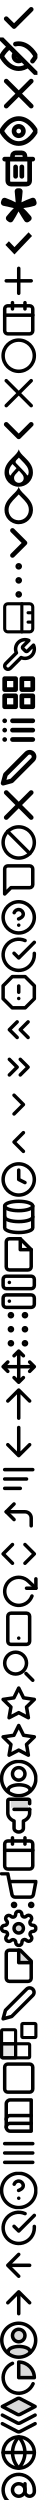
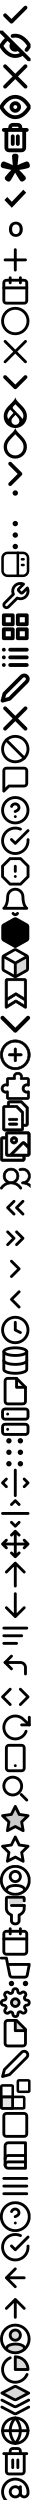
<svg xmlns="http://www.w3.org/2000/svg" xmlns:xlink="http://www.w3.org/1999/xlink">
  <symbol id="checkmark" viewBox="0 0 24 24">
    <path d="M20 6 9 17l-5-5" fill="none" stroke="currentColor" stroke-width="3" stroke-linecap="round" stroke-linejoin="round" />
  </symbol>
  <use xlink:href="#checkmark" width="24" height="24" />
  <view id="checkmark-view" viewBox="0 0 24 24" />
  <symbol id="hide" viewBox="0 0 24 24">
    <path d="M17.94 17.94A10.07 10.07 0 0 1 12 20c-7 0-11-8-11-8a18.45 18.45 0 0 1 5.06-5.94M9.9 4.24A9.12 9.12 0 0 1 12 4c7 0 11 8 11 8a18.5 18.5 0 0 1-2.16 3.19m-6.72-1.07a3 3 0 1 1-4.24-4.24M1 1l22 22" fill="none" stroke="currentColor" stroke-width="3" stroke-linecap="round" stroke-linejoin="round" />
  </symbol>
  <use xlink:href="#hide" y="24" width="24" height="24" />
  <view id="hide-view" viewBox="0 24 24 24" />
  <symbol id="remove" viewBox="0 0 24 24">
    <path d="M20 4 4 20M4 4l16 16" fill="none" stroke="currentColor" stroke-width="3" stroke-linecap="round" stroke-linejoin="round" />
  </symbol>
  <use xlink:href="#remove" y="48" width="24" height="24" />
  <view id="remove-view" viewBox="0 48 24 24" />
  <symbol id="show" viewBox="0 0 24 24">
    <g fill="none" stroke="currentColor" stroke-width="3" stroke-linecap="round" stroke-linejoin="round">
      <path d="M1 12s4-8 11-8 11 8 11 8-4 8-11 8-11-8-11-8z" />
      <circle cx="12" cy="12" r="3" />
    </g>
  </symbol>
  <use xlink:href="#show" y="72" width="24" height="24" />
  <view id="show-view" viewBox="0 72 24 24" />
  <symbol id="trash" viewBox="0 0 24 24">
    <path d="M3 6h18m-2 0v14a2 2 0 0 1-2 2H7a2 2 0 0 1-2-2V6m3 0V4a2 2 0 0 1 2-2h4a2 2 0 0 1 2 2v2m-6 5v6m4-6v6" fill="none" stroke="currentColor" stroke-width="3" stroke-linecap="round" stroke-linejoin="round" />
  </symbol>
  <use xlink:href="#trash" y="96" width="24" height="24" />
  <view id="trash-view" viewBox="0 96 24 24" />
  <symbol id="asterisk" viewBox="0 0 24 24">
    <path fill="currentColor" d="M2.04 11.869a1.973 1.973 0 0 1-1.39-2.53l.388-1.2a1.976 1.976 0 0 1 2.564-1.254c2.867 1.067 5.02 2.008 6.454 2.826-.31-2.963-.521-5.3-.633-7.013C9.35 1.584 10.245.671 11.36.671h1.172c1.129 0 2.036.933 1.96 2.06-.135 1.991-.378 4.307-.734 6.944 1.993-1.004 4.214-1.947 6.668-2.83 1.044-.376 2.182.202 2.524 1.258l.437 1.35c.338 1.045-.23 2.173-1.287 2.477a43.855 43.855 0 0 1-7.143 1.447c1.215 1.057 2.841 2.795 4.88 5.213a1.978 1.978 0 0 1-.38 2.888l-1.005.713c-.89.63-2.124.432-2.736-.472-1.14-1.684-2.421-3.75-3.843-6.2-1.316 2.507-2.515 4.58-3.596 6.212-.6.906-1.828 1.09-2.71.454l-.98-.707a1.986 1.986 0 0 1-.376-2.877c2.115-2.555 3.676-4.296 4.683-5.224-2.375-.459-4.66-.963-6.854-1.508Z" />
  </symbol>
  <use xlink:href="#asterisk" y="120" width="24" height="24" />
  <view id="asterisk-view" viewBox="0 120 24 24" />
  <symbol id="checked" viewBox="0 0 24 24">
    <path fill="currentColor" d="m5.692 10.644 3.58 3.758 9.036-9.489 2.226 2.34L9.272 19.088l-5.806-6.103 2.226-2.34Z" />
  </symbol>
  <use xlink:href="#checked" y="144" width="24" height="24" />
  <view id="checked-view" viewBox="0 144 24 24" />
+   <symbol id="toggle-unchecked" viewBox="0 0 24 24">
+     <path d="M17.898 11.977c0 1.27-.24 2.349-.722 3.239-.477.89-1.129 1.57-1.954 2.04-.822.466-1.747.698-2.773.698-1.034 0-1.962-.234-2.784-.704-.822-.47-1.472-1.15-1.95-2.04C7.24 14.32 7 13.242 7 11.977c0-1.269.239-2.348.716-3.238.477-.89 1.127-1.569 1.949-2.034.822-.47 1.75-.705 2.784-.705 1.026 0 1.95.235 2.773.705.825.465 1.477 1.143 1.954 2.034.481.89.722 1.97.722 3.238Zm-2.495 0c0-.822-.123-1.515-.369-2.08-.242-.564-.585-.992-1.028-1.283-.444-.292-.962-.438-1.557-.438s-1.114.146-1.557.438c-.443.291-.788.72-1.034 1.284-.242.564-.364 1.257-.364 2.08 0 .821.122 1.514.364 2.079.246.564.59.992 1.034 1.284.443.292.962.437 1.557.437s1.114-.145 1.557-.437c.443-.292.786-.72 1.028-1.284.246-.565.37-1.258.37-2.08Z" fill="currentColor" />
+   </symbol>
+   <use xlink:href="#toggle-unchecked" y="168" width="24" height="24" />
+   <view id="toggle-unchecked-view" viewBox="0 168 24 24" />
  <symbol id="add" viewBox="0 0 24 24">
    <path d="M12 4v16m-8-8h16" fill="none" stroke="currentColor" stroke-width="2.25" stroke-linecap="round" stroke-linejoin="round" />
  </symbol>
-   <use xlink:href="#add" y="168" width="24" height="24" />
-   <view id="add-view" viewBox="0 168 24 24" />
+   <use xlink:href="#add" y="192" width="24" height="24" />
+   <view id="add-view" viewBox="0 192 24 24" />
  <symbol id="calendar" viewBox="0 0 24 24">
    <g fill="none" stroke="currentColor" stroke-width="2.25" stroke-linecap="round" stroke-linejoin="round">
      <rect x="3" y="4" width="18" height="18" rx="2" ry="2" />
      <path d="M16 2v4M8 2v4m-5 4h18" />
    </g>
  </symbol>
-   <use xlink:href="#calendar" y="192" width="24" height="24" />
-   <view id="calendar-view" viewBox="0 192 24 24" />
+   <use xlink:href="#calendar" y="216" width="24" height="24" />
+   <view id="calendar-view" viewBox="0 216 24 24" />
  <symbol id="circle" viewBox="0 0 24 24">
    <circle cx="12" cy="12" r="10" fill="none" stroke="currentColor" stroke-width="2.25" stroke-linecap="round" stroke-linejoin="round" />
  </symbol>
-   <use xlink:href="#circle" y="216" width="24" height="24" />
-   <view id="circle-view" viewBox="0 216 24 24" />
+   <use xlink:href="#circle" y="240" width="24" height="24" />
+   <view id="circle-view" viewBox="0 240 24 24" />
  <symbol id="close" viewBox="0 0 24 24">
    <path d="M20 4 4 20M4 4l16 16" fill="none" stroke="currentColor" stroke-width="2.25" stroke-linecap="round" stroke-linejoin="round" />
  </symbol>
-   <use xlink:href="#close" y="240" width="24" height="24" />
-   <view id="close-view" viewBox="0 240 24 24" />
+   <use xlink:href="#close" y="264" width="24" height="24" />
+   <view id="close-view" viewBox="0 264 24 24" />
  <symbol id="drop" viewBox="0 0 24 24">
    <path d="m4 8 8 8 8-8" fill="none" stroke="currentColor" stroke-width="3" stroke-linecap="round" stroke-linejoin="round" />
  </symbol>
-   <use xlink:href="#drop" y="264" width="24" height="24" />
-   <view id="drop-view" viewBox="0 264 24 24" />
+   <use xlink:href="#drop" y="288" width="24" height="24" />
+   <view id="drop-view" viewBox="0 288 24 24" />
  <symbol id="drupal" viewBox="0 0 24 24">
    <path d="M15.792 5.064C14.088 3.408 12.504 1.824 12.024 0c-.48 1.824-2.064 3.408-3.768 5.064-2.496 2.496-5.352 5.352-5.352 9.648-.144 5.016 3.888 9.192 8.904 9.288 5.016.096 9.216-3.888 9.288-8.904v-.384c.048-4.296-2.808-7.152-5.304-9.648ZM7.56 15.528a5.498 5.498 0 0 0-.696 1.128c-.048.048-.096.12-.168.12h-.048c-.216 0-.432-.384-.432-.384-.048-.096-.12-.216-.168-.312L6 15.984c-.552-1.2-.096-2.904-.096-2.904.216-.816.6-1.632 1.08-2.328.312-.432.648-.864.984-1.296l.432.432 2.04 2.064c.096.096.096.216 0 .312L8.328 14.64l-.768.888Zm4.56 5.952c-1.728 0-3.168-1.416-3.12-3.168 0-.768.312-1.512.768-2.064.648-.768 1.464-1.56 2.376-2.592 1.032 1.128 1.728 1.848 2.376 2.736.048.048.096.12.12.216.336.528.552 1.128.552 1.776.072 1.728-1.344 3.096-3.072 3.096Zm5.904-5.016a.497.497 0 0 1-.312.264h-.048a.913.913 0 0 1-.312-.216c-.552-.816-1.176-1.608-1.848-2.28l-.816-.864-2.76-2.856a35.757 35.757 0 0 1-1.632-1.68c0-.048-.048-.048-.048-.048a1.218 1.218 0 0 1-.216-.432v-.096c-.096-.48.096-.96.432-1.296.528-.528 1.08-1.08 1.608-1.632.552.6 1.176 1.2 1.776 1.824 1.2 1.128 2.28 2.376 3.288 3.72.816 1.176 1.248 2.496 1.248 3.936-.096.504-.168 1.104-.36 1.656Z" />
  </symbol>
-   <use xlink:href="#drupal" y="288" width="24" height="24" />
-   <view id="drupal-view" viewBox="0 288 24 24" />
+   <use xlink:href="#drupal" y="312" width="24" height="24" />
+   <view id="drupal-view" viewBox="0 312 24 24" />
  <symbol id="gin" viewBox="0 0 24 24">
    <path d="M12 4.92c.6.696 1.272 1.344 1.92 1.992 2.4 2.4 4.56 4.56 4.56 7.776v.408c-.096 3.528-3 6.384-6.528 6.384h-.12c-1.728-.048-3.384-.744-4.56-1.992-1.176-1.296-1.824-2.952-1.776-4.728v-.048c0-3.216 2.256-5.4 4.56-7.776A49.835 49.835 0 0 0 12 4.92ZM12 0c-.48 1.824-2.088 3.432-3.792 5.04-2.472 2.52-5.328 5.4-5.328 9.648-.12 5.04 3.912 9.216 8.904 9.312H12c4.92 0 9-3.96 9.12-8.904v-.384c0-4.296-2.88-7.128-5.352-9.648C14.088 3.432 12.48 1.824 12 0Z" />
  </symbol>
-   <use xlink:href="#gin" y="312" width="24" height="24" />
-   <view id="gin-view" viewBox="0 312 24 24" />
+   <use xlink:href="#gin" y="336" width="24" height="24" />
+   <view id="gin-view" viewBox="0 336 24 24" />
  <symbol id="handle" viewBox="0 0 24 24">
    <path d="m8 20 8-8-8-8" fill="none" stroke="currentColor" stroke-width="3" stroke-linecap="round" stroke-linejoin="round" />
  </symbol>
-   <use xlink:href="#handle" y="336" width="24" height="24" />
-   <view id="handle-view" viewBox="0 336 24 24" />
+   <use xlink:href="#handle" y="360" width="24" height="24" />
+   <view id="handle-view" viewBox="0 360 24 24" />
+   <symbol id="loader" viewBox="0 0 24 24">
+     <path d="M12 4a1 1 0 1 0 0-2 1 1 0 0 0 0 2Z" fill="none" stroke="currentColor" stroke-width="2.25" stroke-linecap="round" stroke-linejoin="round" />
+   </symbol>
+   <use xlink:href="#loader" y="384" width="24" height="24" />
+   <view id="loader-view" viewBox="0 384 24 24" />
  <symbol id="more" viewBox="0 0 24 24">
    <path d="M12 13a1 1 0 1 0 0-2 1 1 0 0 0 0 2Zm0-9a1 1 0 1 0 0-2 1 1 0 0 0 0 2Zm0 18a1 1 0 1 0 0-2 1 1 0 0 0 0 2Z" fill="none" stroke="currentColor" stroke-width="2.25" stroke-linecap="round" stroke-linejoin="round" />
  </symbol>
-   <use xlink:href="#more" y="360" width="24" height="24" />
-   <view id="more-view" viewBox="0 360 24 24" />
+   <use xlink:href="#more" y="408" width="24" height="24" />
+   <view id="more-view" viewBox="0 408 24 24" />
  <symbol id="sidebar" viewBox="0 0 24 24">
    <g fill="none" stroke="currentColor" stroke-width="2" stroke-linecap="round" stroke-linejoin="round">
-       <rect x="3" y="3" width="18" height="18" rx="2" ry="2" />
-       <path d="M14 3v18m4-12.25h2m-2 6h2" />
-     </g>
-   </symbol>
-   <use xlink:href="#sidebar" y="384" width="24" height="24" />
-   <view id="sidebar-view" viewBox="0 384 24 24" />
+       <rect x="2" y="2" width="20" height="18" rx="4" ry="4" />
+       <path d="M14 2v18m3.25-13h1.25m-1.25 4.5h1.25" />
+     </g>
+   </symbol>
+   <use xlink:href="#sidebar" y="432" width="24" height="24" />
+   <view id="sidebar-view" viewBox="0 432 24 24" />
  <symbol id="tool" viewBox="0 0 24 24">
    <path d="M14.7 6.3a1 1 0 0 0 0 1.4l1.6 1.6a1 1 0 0 0 1.4 0l3.77-3.77a6 6 0 0 1-7.94 7.94l-6.91 6.91a2.12 2.12 0 0 1-3-3l6.91-6.91a6 6 0 0 1 7.94-7.94l-3.76 3.76z" fill="none" stroke="currentColor" stroke-width="2.25" stroke-linecap="round" stroke-linejoin="round" />
  </symbol>
-   <use xlink:href="#tool" y="408" width="24" height="24" />
-   <view id="tool-view" viewBox="0 408 24 24" />
+   <use xlink:href="#tool" y="456" width="24" height="24" />
+   <view id="tool-view" viewBox="0 456 24 24" />
  <symbol id="grid" viewBox="0 0 24 24">
    <path d="M3 3h7v7H3zm11 0h7v7h-7zm0 11h7v7h-7zM3 14h7v7H3z" fill="none" stroke="currentColor" stroke-width="3" stroke-linecap="round" stroke-linejoin="round" />
  </symbol>
-   <use xlink:href="#grid" y="432" width="24" height="24" />
-   <view id="grid-view" viewBox="0 432 24 24" />
+   <use xlink:href="#grid" y="480" width="24" height="24" />
+   <view id="grid-view" viewBox="0 480 24 24" />
  <symbol id="list" viewBox="0 0 24 24">
    <path d="M8 6h13M8 12h13M8 18h13M3 6h.01M3 12h.01M3 18h.01" fill="none" stroke="currentColor" stroke-width="3" stroke-linecap="round" stroke-linejoin="round" />
  </symbol>
-   <use xlink:href="#list" y="456" width="24" height="24" />
-   <view id="list-view" viewBox="0 456 24 24" />
+   <use xlink:href="#list" y="504" width="24" height="24" />
+   <view id="list-view" viewBox="0 504 24 24" />
  <symbol id="media-edit" viewBox="0 0 24 24">
    <path d="M17 3a2.828 2.828 0 1 1 4 4L7.5 20.5 2 22l1.5-5.5L17 3z" fill="none" stroke="currentColor" stroke-width="3" stroke-linecap="round" stroke-linejoin="round" />
  </symbol>
-   <use xlink:href="#media-edit" y="480" width="24" height="24" />
-   <view id="media-edit-view" viewBox="0 480 24 24" />
+   <use xlink:href="#media-edit" y="528" width="24" height="24" />
+   <view id="media-edit-view" viewBox="0 528 24 24" />
  <symbol id="media-remove" viewBox="0 0 24 24">
    <path d="M20 4 4 20M4 4l16 16" fill="none" stroke="currentColor" stroke-width="3" stroke-linecap="round" stroke-linejoin="round" />
  </symbol>
-   <use xlink:href="#media-remove" y="504" width="24" height="24" />
-   <view id="media-remove-view" viewBox="0 504 24 24" />
+   <use xlink:href="#media-remove" y="552" width="24" height="24" />
+   <view id="media-remove-view" viewBox="0 552 24 24" />
  <symbol id="error" viewBox="0 0 24 24">
    <g fill="none" stroke="currentColor" stroke-width="2.25" stroke-linecap="round" stroke-linejoin="round">
      <circle cx="12" cy="12" r="10" />
      <path d="m4.93 4.93 14.14 14.14" />
    </g>
  </symbol>
-   <use xlink:href="#error" y="528" width="24" height="24" />
-   <view id="error-view" viewBox="0 528 24 24" />
+   <use xlink:href="#error" y="576" width="24" height="24" />
+   <view id="error-view" viewBox="0 576 24 24" />
  <symbol id="info" viewBox="0 0 24 24">
    <path d="M21 15a2 2 0 0 1-2 2H7l-4 4V5a2 2 0 0 1 2-2h14a2 2 0 0 1 2 2z" fill="none" stroke="currentColor" stroke-width="2.25" stroke-linecap="round" stroke-linejoin="round" />
  </symbol>
-   <use xlink:href="#info" y="552" width="24" height="24" />
-   <view id="info-view" viewBox="0 552 24 24" />
+   <use xlink:href="#info" y="600" width="24" height="24" />
+   <view id="info-view" viewBox="0 600 24 24" />
  <symbol id="question" viewBox="0 0 24 24">
    <g fill="none" stroke="currentColor" stroke-width="2.25" stroke-linecap="round" stroke-linejoin="round">
      <circle cx="12" cy="12" r="10" />
      <path d="M9.09 9a3 3 0 0 1 5.83 1c0 2-3 3-3 3m.08 4h.01" />
    </g>
  </symbol>
-   <use xlink:href="#question" y="576" width="24" height="24" />
-   <view id="question-view" viewBox="0 576 24 24" />
+   <use xlink:href="#question" y="624" width="24" height="24" />
+   <view id="question-view" viewBox="0 624 24 24" />
  <symbol id="status" viewBox="0 0 24 24">
    <g fill="none" stroke="currentColor" stroke-width="2.25" stroke-linecap="round" stroke-linejoin="round">
      <path d="M22 11.08V12a10 10 0 1 1-5.93-9.14" />
      <path d="M22 4 12 14.01l-3-3" />
    </g>
  </symbol>
-   <use xlink:href="#status" y="600" width="24" height="24" />
-   <view id="status-view" viewBox="0 600 24 24" />
+   <use xlink:href="#status" y="648" width="24" height="24" />
+   <view id="status-view" viewBox="0 648 24 24" />
  <symbol id="warning" viewBox="0 0 24 24">
    <path d="M7.86 2h8.28L22 7.86v8.28L16.14 22H7.86L2 16.14V7.86L7.86 2zM12 8v4m0 4h.01" fill="none" stroke="currentColor" stroke-width="2.25" stroke-linecap="round" stroke-linejoin="round" />
  </symbol>
-   <use xlink:href="#warning" y="624" width="24" height="24" />
-   <view id="warning-view" viewBox="0 624 24 24" />
+   <use xlink:href="#warning" y="672" width="24" height="24" />
+   <view id="warning-view" viewBox="0 672 24 24" />
+   <symbol id="announcement" viewBox="0 0 24 24">
+     <path d="M18 8A6 6 0 0 0 6 8c0 7-3 9-3 9h18s-3-2-3-9m-4.27 13a2 2 0 0 1-3.46 0" fill="none" stroke="currentColor" stroke-width="2.25" stroke-linecap="round" stroke-linejoin="round" />
+   </symbol>
+   <use xlink:href="#announcement" y="696" width="24" height="24" />
+   <view id="announcement-view" viewBox="0 696 24 24" />
+   <symbol id="block" viewBox="0 0 24 24">
+     <g stroke="currentColor" stroke-width="2.25" stroke-linecap="round" stroke-linejoin="round">
+       <path d="M12.667 1.3h0l.005.003 8.55 4.798.003.001c.2.114.364.277.477.469.114.193.173.41.173.63V16.8c0 .22-.06.436-.173.63a1.298 1.298 0 0 1-.477.468h-.002l-8.551 4.8-.005.002a1.353 1.353 0 0 1-1.334 0l-.005-.003-8.55-4.798-.003-.001a1.298 1.298 0 0 1-.477-.469 1.243 1.243 0 0 1-.173-.629V7.2c0-.22.06-.437.173-.63a1.298 1.298 0 0 1 .48-.469l8.55-4.798h0l.005-.003a1.354 1.354 0 0 1 1.334 0Z" />
+       <path d="m3 7 9 5 9-5m-9 16V12" />
+     </g>
+   </symbol>
+   <use xlink:href="#block" y="720" width="24" height="24" />
+   <view id="block-view" viewBox="0 720 24 24" />
+   <symbol id="blocks" viewBox="0 0 24 24">
+     <g fill="none" stroke="currentColor" stroke-width="2.25" stroke-linecap="round" stroke-linejoin="round">
+       <path d="M12.643 1.544h0l.004.002 8.373 4.699h.002c.193.11.35.266.459.45.109.186.165.394.166.605v9.4c0 .21-.057.42-.166.604a1.248 1.248 0 0 1-.46.452l-8.374 4.698-.004.002a1.301 1.301 0 0 1-1.284 0l-.004-.002-8.373-4.698-.002-.002a1.248 1.248 0 0 1-.46-.45 1.193 1.193 0 0 1-.165-.604V7.3c0-.211.057-.42.166-.604.109-.185.266-.34.459-.45l.002-.001 8.373-4.699h0l.004-.002a1.303 1.303 0 0 1 1.284 0Z" />
+       <path d="M3.188 7.104 12.001 12l8.812-4.896M12 22.77V12" />
+     </g>
+     <path d="m12 12 9.5-5v10.5L12 23V12Z" fill="currentColor" fill-opacity=".15" />
+   </symbol>
+   <use xlink:href="#blocks" y="744" width="24" height="24" />
+   <view id="blocks-view" viewBox="0 744 24 24" />
+   <symbol id="bookmarks" viewBox="0 0 24 24">
+     <path d="M19.04 0H5.88A1.88 1.88 0 0 0 4 1.88v20.68a.94.94 0 0 0 1.438.797l7.022-4.389 7.023 4.389a.939.939 0 0 0 1.437-.797V1.88A1.88 1.88 0 0 0 19.04 0Zm0 1.88v13.345l-6.083-3.801a.94.94 0 0 0-.996 0l-6.081 3.8V1.88h13.16Zm-6.083 15.184a.94.94 0 0 0-.996 0l-6.081 3.8v-3.423l6.58-4.113 6.58 4.113v3.424l-6.083-3.801Z" fill="currentColor" stroke="currentColor" stroke-width=".5" stroke-linecap="round" stroke-linejoin="round" />
+   </symbol>
+   <use xlink:href="#bookmarks" y="768" width="24" height="24" />
+   <view id="bookmarks-view" viewBox="0 768 24 24" />
+   <symbol id="chevron-down" viewBox="0 0 24 24">
+     <path d="m2 7 10 10L22 7" fill="none" stroke="currentColor" stroke-width="3.25" stroke-linecap="round" stroke-linejoin="round" />
+   </symbol>
+   <use xlink:href="#chevron-down" y="792" width="24" height="24" />
+   <view id="chevron-down-view" viewBox="0 792 24 24" />
+   <symbol id="create" viewBox="0 0 24 24">
+     <path d="M12 .25A11.75 11.75 0 1 0 23.75 12 11.762 11.762 0 0 0 12 .25Zm0 21.692A9.943 9.943 0 1 1 21.942 12 9.954 9.954 0 0 1 12 21.942ZM17.423 12a.903.903 0 0 1-.904.904h-3.615v3.615a.904.904 0 1 1-1.808 0v-3.615H7.481a.904.904 0 1 1 0-1.808h3.615V7.481a.904.904 0 1 1 1.808 0v3.615h3.615a.903.903 0 0 1 .904.904Z" fill="currentColor" stroke="currentColor" stroke-width=".5" stroke-linecap="round" stroke-linejoin="round" />
+   </symbol>
+   <use xlink:href="#create" y="816" width="24" height="24" />
+   <view id="create-view" viewBox="0 816 24 24" />
+   <symbol id="extend-new" viewBox="0 0 24 24">
+     <path d="M22.715 16.35a.825.825 0 0 0-.793-.048 2.063 2.063 0 1 1 0-3.729.825.825 0 0 0 1.178-.746V7.425a1.65 1.65 0 0 0-1.65-1.65h-3.736a3.725 3.725 0 0 0-1.148-3.119 3.713 3.713 0 0 0-6.23 3.119H6.6a1.65 1.65 0 0 0-1.65 1.65v3.322a3.726 3.726 0 0 0-3.91 2.437 3.72 3.72 0 0 0 3.91 4.947v3.319A1.65 1.65 0 0 0 6.6 23.1h14.85a1.65 1.65 0 0 0 1.65-1.65v-4.402a.824.824 0 0 0-.385-.699Zm-1.265 5.1H6.6v-4.402a.825.825 0 0 0-1.18-.746 2.061 2.061 0 1 1 0-3.729.825.825 0 0 0 1.18-.746V7.425h4.815a.825.825 0 0 0 .746-1.18 2.063 2.063 0 1 1 3.729 0 .825.825 0 0 0 .745 1.18h4.815v3.324a3.713 3.713 0 1 0 0 7.379v3.322Z" fill="currentColor" stroke="currentColor" stroke-width=".55" stroke-linecap="round" stroke-linejoin="round" />
+   </symbol>
+   <use xlink:href="#extend-new" y="840" width="24" height="24" />
+   <view id="extend-new-view" viewBox="0 840 24 24" />
+   <symbol id="files" viewBox="0 0 24 24">
+     <path d="M22.005 4.841 17.397.233a.92.92 0 0 0-.651-.27H7.53a1.843 1.843 0 0 0-1.844 1.844V3.65H3.843A1.843 1.843 0 0 0 2 5.493v16.589a1.844 1.844 0 0 0 1.843 1.843h12.902a1.843 1.843 0 0 0 1.844-1.843v-1.843h1.843a1.843 1.843 0 0 0 1.843-1.844V5.493a.922.922 0 0 0-.27-.652Zm-5.26 17.24H3.844V5.494h8.835l4.067 4.068v12.521Zm3.687-3.686h-1.843V9.18a.92.92 0 0 0-.27-.652L13.711 3.92a.922.922 0 0 0-.652-.27H7.53V1.807h8.835l4.068 4.067v12.521ZM13.98 14.71a.921.921 0 0 1-.922.922H7.53a.921.921 0 1 1 0-1.844h5.53a.921.921 0 0 1 .922.922Zm0 3.686a.921.921 0 0 1-.922.922H7.53a.921.921 0 1 1 0-1.843h5.53a.921.921 0 0 1 .922.921Z" fill="currentColor" stroke="currentColor" stroke-width=".5" stroke-linecap="round" stroke-linejoin="round" />
+   </symbol>
+   <use xlink:href="#files" y="864" width="24" height="24" />
+   <view id="files-view" viewBox="0 864 24 24" />
+   <symbol id="media" viewBox="0 0 24 24">
+     <path d="M21.792.25H6.125a1.958 1.958 0 0 0-1.958 1.958v1.959H2.208A1.958 1.958 0 0 0 .25 6.125v15.667a1.959 1.959 0 0 0 1.958 1.958h15.667a1.959 1.959 0 0 0 1.958-1.958v-1.959h1.959a1.958 1.958 0 0 0 1.958-1.958V2.208A1.959 1.959 0 0 0 21.792.25ZM6.125 2.208h15.667V10.7l-2.044-2.044a1.959 1.959 0 0 0-2.769 0l-9.218 9.219H6.125V2.208Zm11.75 19.584H2.208V6.125h1.959v11.75a1.959 1.959 0 0 0 1.958 1.958h11.75v1.959Zm3.917-3.917h-11.26l7.833-7.833 3.427 3.427v4.406ZM11.02 10.042a2.938 2.938 0 1 0 0-5.876 2.938 2.938 0 0 0 0 5.876Zm0-3.917a.98.98 0 1 1 0 1.96.98.98 0 0 1 0-1.96Z" fill="currentColor" stroke="currentColor" stroke-width=".5" stroke-linecap="round" stroke-linejoin="round" />
+   </symbol>
+   <use xlink:href="#media" y="888" width="24" height="24" />
+   <view id="media-view" viewBox="0 888 24 24" />
+   <symbol id="people-new" viewBox="0 0 24 24">
+     <path d="M12.091 16.286a6.188 6.188 0 1 0-6.857 0 9.881 9.881 0 0 0-4.871 3.888.825.825 0 1 0 1.382.902 8.25 8.25 0 0 1 13.833 0 .825.825 0 0 0 1.382-.902 9.881 9.881 0 0 0-4.87-3.888Zm-7.966-5.148a4.538 4.538 0 1 1 9.075 0 4.538 4.538 0 0 1-9.075 0Zm21.67 10.178a.825.825 0 0 1-1.14-.24 8.232 8.232 0 0 0-6.917-3.751.825.825 0 0 1 0-1.65 4.538 4.538 0 1 0-1.686-8.753.825.825 0 1 1-.612-1.53 6.188 6.188 0 0 1 5.726 10.894 9.881 9.881 0 0 1 4.87 3.888.825.825 0 0 1-.24 1.142Z" fill="currentColor" stroke="currentColor" stroke-width=".55" stroke-linecap="round" stroke-linejoin="round" />
+   </symbol>
+   <use xlink:href="#people-new" y="912" width="24" height="24" />
+   <view id="people-new-view" viewBox="0 912 24 24" />
  <symbol id="first" viewBox="0 0 24 24">
    <path d="m11 17-5-5 5-5m7 10-5-5 5-5" fill="none" stroke="currentColor" stroke-width="2.25" stroke-linecap="round" stroke-linejoin="round" />
  </symbol>
-   <use xlink:href="#first" y="648" width="24" height="24" />
-   <view id="first-view" viewBox="0 648 24 24" />
+   <use xlink:href="#first" y="936" width="24" height="24" />
+   <view id="first-view" viewBox="0 936 24 24" />
  <symbol id="last" viewBox="0 0 24 24">
    <path d="m13 17 5-5-5-5M6 17l5-5-5-5" fill="none" stroke="currentColor" stroke-width="2.25" stroke-linecap="round" stroke-linejoin="round" />
  </symbol>
-   <use xlink:href="#last" y="672" width="24" height="24" />
-   <view id="last-view" viewBox="0 672 24 24" />
+   <use xlink:href="#last" y="960" width="24" height="24" />
+   <view id="last-view" viewBox="0 960 24 24" />
  <symbol id="next" viewBox="0 0 24 24">
    <path d="m9 18 6-6-6-6" fill="none" stroke="currentColor" stroke-width="2.25" stroke-linecap="round" stroke-linejoin="round" />
  </symbol>
-   <use xlink:href="#next" y="696" width="24" height="24" />
-   <view id="next-view" viewBox="0 696 24 24" />
+   <use xlink:href="#next" y="984" width="24" height="24" />
+   <view id="next-view" viewBox="0 984 24 24" />
  <symbol id="prev" viewBox="0 0 24 24">
    <path d="m15 18-6-6 6-6" fill="none" stroke="currentColor" stroke-width="2.25" stroke-linecap="round" stroke-linejoin="round" />
  </symbol>
-   <use xlink:href="#prev" y="720" width="24" height="24" />
-   <view id="prev-view" viewBox="0 720 24 24" />
+   <use xlink:href="#prev" y="1008" width="24" height="24" />
+   <view id="prev-view" viewBox="0 1008 24 24" />
  <symbol id="clock" viewBox="0 0 24 24">
    <g fill="none" stroke="currentColor" stroke-width="2.25" stroke-linecap="round" stroke-linejoin="round">
      <circle cx="12" cy="12" r="10" />
      <path d="M12 6v6l4 2" />
    </g>
  </symbol>
-   <use xlink:href="#clock" y="744" width="24" height="24" />
-   <view id="clock-view" viewBox="0 744 24 24" />
+   <use xlink:href="#clock" y="1032" width="24" height="24" />
+   <view id="clock-view" viewBox="0 1032 24 24" />
  <symbol id="database" viewBox="0 0 24 24">
    <g fill="none" stroke="currentColor" stroke-width="2.25" stroke-linecap="round" stroke-linejoin="round">
      <ellipse cx="12" cy="5" rx="9" ry="3" />
      <path d="M21 12c0 1.66-4 3-9 3s-9-1.34-9-3" />
      <path d="M3 5v14c0 1.66 4 3 9 3s9-1.34 9-3V5" />
    </g>
  </symbol>
-   <use xlink:href="#database" y="768" width="24" height="24" />
-   <view id="database-view" viewBox="0 768 24 24" />
+   <use xlink:href="#database" y="1056" width="24" height="24" />
+   <view id="database-view" viewBox="0 1056 24 24" />
  <symbol id="php" viewBox="0 0 24 24">
    <g fill="none" stroke="currentColor" stroke-width="2.25" stroke-linecap="round" stroke-linejoin="round">
      <path d="M13 2H6a2 2 0 0 0-2 2v16a2 2 0 0 0 2 2h12a2 2 0 0 0 2-2V9z" />
      <path d="M13 2v7h7" />
    </g>
  </symbol>
-   <use xlink:href="#php" y="792" width="24" height="24" />
-   <view id="php-view" viewBox="0 792 24 24" />
+   <use xlink:href="#php" y="1080" width="24" height="24" />
+   <view id="php-view" viewBox="0 1080 24 24" />
  <symbol id="server" viewBox="0 0 24 24">
    <g fill="none" stroke="currentColor" stroke-width="2.25" stroke-linecap="round" stroke-linejoin="round">
      <rect x="2" y="2" width="20" height="8" rx="2" ry="2" />
      <rect x="2" y="14" width="20" height="8" rx="2" ry="2" />
      <path d="M6 6h.01M6 18h.01" />
    </g>
  </symbol>
-   <use xlink:href="#server" y="816" width="24" height="24" />
-   <view id="server-view" viewBox="0 816 24 24" />
+   <use xlink:href="#server" y="1104" width="24" height="24" />
+   <view id="server-view" viewBox="0 1104 24 24" />
  <symbol id="drag-dots" viewBox="0 0 24 24">
    <path d="M7 13a1 1 0 1 0 0-2 1 1 0 0 0 0 2Zm0-9a1 1 0 1 0 0-2 1 1 0 0 0 0 2Zm0 18a1 1 0 1 0 0-2 1 1 0 0 0 0 2Zm9-9a1 1 0 1 0 0-2 1 1 0 0 0 0 2Zm0-9a1 1 0 1 0 0-2 1 1 0 0 0 0 2Zm0 18a1 1 0 1 0 0-2 1 1 0 0 0 0 2Z" fill="none" stroke="currentColor" stroke-width="2.25" stroke-linecap="round" stroke-linejoin="round" />
  </symbol>
-   <use xlink:href="#drag-dots" y="840" width="24" height="24" />
-   <view id="drag-dots-view" viewBox="0 840 24 24" />
+   <use xlink:href="#drag-dots" y="1128" width="24" height="24" />
+   <view id="drag-dots-view" viewBox="0 1128 24 24" />
+   <symbol id="drag-x" viewBox="0 0 24 24">
+     <path d="m5 9-3 3 3 3m14-6 3 3-3 3M12 2v20" fill="none" stroke="currentColor" stroke-width="2.25" stroke-linecap="round" stroke-linejoin="round" />
+   </symbol>
+   <use xlink:href="#drag-x" y="1152" width="24" height="24" />
+   <view id="drag-x-view" viewBox="0 1152 24 24" />
+   <symbol id="drag-y" viewBox="0 0 24 24">
+     <path d="m9 5 3-3 3 3m0 14-3 3-3-3m-7-7h20" fill="none" stroke="currentColor" stroke-width="2.25" stroke-linecap="round" stroke-linejoin="round" />
+   </symbol>
+   <use xlink:href="#drag-y" y="1176" width="24" height="24" />
+   <view id="drag-y-view" viewBox="0 1176 24 24" />
  <symbol id="drag" viewBox="0 0 24 24">
    <path d="m5 9-3 3 3 3M9 5l3-3 3 3m0 14-3 3-3-3M19 9l3 3-3 3M2 12h20M12 2v20" fill="none" stroke="currentColor" stroke-width="2.25" stroke-linecap="round" stroke-linejoin="round" />
  </symbol>
-   <use xlink:href="#drag" y="864" width="24" height="24" />
-   <view id="drag-view" viewBox="0 864 24 24" />
+   <use xlink:href="#drag" y="1200" width="24" height="24" />
+   <view id="drag-view" viewBox="0 1200 24 24" />
  <symbol id="sort-asc" viewBox="0 0 24 24">
    <path d="M12 21V3m-7 7 7-7 7 7" fill="none" stroke="currentColor" stroke-width="2.25" stroke-linecap="round" stroke-linejoin="round" />
  </symbol>
-   <use xlink:href="#sort-asc" y="888" width="24" height="24" />
-   <view id="sort-asc-view" viewBox="0 888 24 24" />
+   <use xlink:href="#sort-asc" y="1224" width="24" height="24" />
+   <view id="sort-asc-view" viewBox="0 1224 24 24" />
  <symbol id="sort-desc" viewBox="0 0 24 24">
    <path d="M12 3v18m7-7-7 7-7-7" fill="none" stroke="currentColor" stroke-width="2.25" stroke-linecap="round" stroke-linejoin="round" />
  </symbol>
-   <use xlink:href="#sort-desc" y="912" width="24" height="24" />
-   <view id="sort-desc-view" viewBox="0 912 24 24" />
+   <use xlink:href="#sort-desc" y="1248" width="24" height="24" />
+   <view id="sort-desc-view" viewBox="0 1248 24 24" />
  <symbol id="sort" viewBox="0 0 24 24">
    <path d="M3 12h14M3 6h18M3 18h10" fill="none" stroke="currentColor" stroke-width="2.25" stroke-linecap="round" stroke-linejoin="round" />
  </symbol>
-   <use xlink:href="#sort" y="936" width="24" height="24" />
-   <view id="sort-view" viewBox="0 936 24 24" />
+   <use xlink:href="#sort" y="1272" width="24" height="24" />
+   <view id="sort-view" viewBox="0 1272 24 24" />
  <symbol id="backtosite" viewBox="0 0 24 24">
    <g fill="none" stroke="currentColor" stroke-width="2.25" stroke-linecap="round" stroke-linejoin="round">
      <path d="M9 14 4 9l5-5" />
      <path d="M20 18v-5a4 4 0 0 0-4-4H4" />
    </g>
  </symbol>
-   <use xlink:href="#backtosite" y="960" width="24" height="24" />
-   <view id="backtosite-view" viewBox="0 960 24 24" />
+   <use xlink:href="#backtosite" y="1296" width="24" height="24" />
+   <view id="backtosite-view" viewBox="0 1296 24 24" />
  <symbol id="devel" viewBox="0 0 24 24">
    <path d="m16 18 6-6-6-6M8 6l-6 6 6 6" fill="none" stroke="currentColor" stroke-width="2.25" stroke-linecap="round" stroke-linejoin="round" />
  </symbol>
-   <use xlink:href="#devel" y="984" width="24" height="24" />
-   <view id="devel-view" viewBox="0 984 24 24" />
+   <use xlink:href="#devel" y="1320" width="24" height="24" />
+   <view id="devel-view" viewBox="0 1320 24 24" />
  <symbol id="rebuild-cache" viewBox="0 0 24 24">
    <g fill="none" stroke="currentColor" stroke-width="2.25" stroke-linecap="round" stroke-linejoin="round">
      <path d="M23 4v6h-6" />
      <path d="M20.49 15a9 9 0 1 1-2.12-9.36L23 10" />
    </g>
  </symbol>
-   <use xlink:href="#rebuild-cache" y="1008" width="24" height="24" />
-   <view id="rebuild-cache-view" viewBox="0 1008 24 24" />
+   <use xlink:href="#rebuild-cache" y="1344" width="24" height="24" />
+   <view id="rebuild-cache-view" viewBox="0 1344 24 24" />
  <symbol id="responsive-preview" viewBox="0 0 24 24">
    <g fill="none" stroke="currentColor" stroke-width="2.25" stroke-linecap="round" stroke-linejoin="round">
      <rect x="5" y="2" width="14" height="20" rx="2" ry="2" />
      <path d="M12 18h.01" />
    </g>
  </symbol>
-   <use xlink:href="#responsive-preview" y="1032" width="24" height="24" />
-   <view id="responsive-preview-view" viewBox="0 1032 24 24" />
+   <use xlink:href="#responsive-preview" y="1368" width="24" height="24" />
+   <view id="responsive-preview-view" viewBox="0 1368 24 24" />
  <symbol id="search" viewBox="0 0 24 24">
    <path d="M10 17a7 7 0 1 0 0-14 7 7 0 0 0 0 14Zm11 4-4.35-4.35" fill="none" stroke="currentColor" stroke-width="2.25" stroke-linecap="round" stroke-linejoin="round" />
  </symbol>
-   <use xlink:href="#search" y="1056" width="24" height="24" />
-   <view id="search-view" viewBox="0 1056 24 24" />
+   <use xlink:href="#search" y="1392" width="24" height="24" />
+   <view id="search-view" viewBox="0 1392 24 24" />
  <symbol id="shortcut-filled" viewBox="0 0 24 24">
-     <path d="m12 2 3.09 6.26L22 9.27l-5 4.87 1.18 6.88L12 17.77l-6.18 3.25L7 14.14 2 9.27l6.91-1.01L12 2z" fill="none" stroke="currentColor" stroke-width="2.25" stroke-linecap="round" stroke-linejoin="round" />
-   </symbol>
-   <use xlink:href="#shortcut-filled" y="1080" width="24" height="24" />
-   <view id="shortcut-filled-view" viewBox="0 1080 24 24" />
+     <path d="m12 2 3.09 6.26L22 9.27l-5 4.87 1.18 6.88L12 17.77l-6.18 3.25L7 14.14 2 9.27l6.91-1.01L12 2z" fill="currentColor" fill-opacity=".2" stroke="currentColor" stroke-width="2.25" stroke-linecap="round" stroke-linejoin="round" />
+   </symbol>
+   <use xlink:href="#shortcut-filled" y="1416" width="24" height="24" />
+   <view id="shortcut-filled-view" viewBox="0 1416 24 24" />
  <symbol id="shortcut" viewBox="0 0 24 24">
    <path d="m12 2 3.09 6.26L22 9.27l-5 4.87 1.18 6.88L12 17.77l-6.18 3.25L7 14.14 2 9.27l6.91-1.01L12 2z" fill="none" stroke="currentColor" stroke-width="2.25" stroke-linecap="round" stroke-linejoin="round" />
  </symbol>
-   <use xlink:href="#shortcut" y="1104" width="24" height="24" />
-   <view id="shortcut-view" viewBox="0 1104 24 24" />
+   <use xlink:href="#shortcut" y="1440" width="24" height="24" />
+   <view id="shortcut-view" viewBox="0 1440 24 24" />
  <symbol id="user" viewBox="0 0 24 24">
    <g fill="none" stroke="currentColor" stroke-width="2.25" stroke-linecap="round" stroke-linejoin="round">
      <path d="M12 13a4 4 0 1 0 0-8 4 4 0 0 0 0 8Zm-6.75 7v-.667C5.25 17 9.314 16 12.25 16s7 1 7 3.333V20" />
      <path d="M23 12c0 6.075-4.925 11-11 11S1 18.075 1 12 5.925 1 12 1s11 4.925 11 11Z" />
    </g>
  </symbol>
-   <use xlink:href="#user" y="1128" width="24" height="24" />
-   <view id="user-view" viewBox="0 1128 24 24" />
+   <use xlink:href="#user" y="1464" width="24" height="24" />
+   <view id="user-view" viewBox="0 1464 24 24" />
  <symbol id="appearance" viewBox="0 0 24 24">
    <g fill="none" stroke="currentColor" stroke-width="2.25" stroke-linecap="round" stroke-linejoin="round">
      <path d="M9 7.75h10" />
      <path fill="currentColor" fill-opacity=".15" stroke="none" d="M7 2.25h11v4.5H7z" />
      <path d="M19 4.077v-2.02c0-.445-.448-.807-1-.807H6c-.552 0-1 .362-1 .808v8.077c.004 2.175 1.562 4.153 4 5.077v4.615c0 1.338 1.343 2.423 3 2.423s3-1.085 3-2.423v-4.615c2.438-.924 3.997-2.902 4-5.077V7.75" />
    </g>
  </symbol>
-   <use xlink:href="#appearance" y="1152" width="24" height="24" />
-   <view id="appearance-view" viewBox="0 1152 24 24" />
+   <use xlink:href="#appearance" y="1488" width="24" height="24" />
+   <view id="appearance-view" viewBox="0 1488 24 24" />
  <symbol id="bat" viewBox="0 0 24 24">
    <g fill="none" stroke="currentColor" stroke-width="2.25" stroke-linecap="round" stroke-linejoin="round">
      <rect x="3" y="4" width="18" height="18" rx="2" ry="2" />
      <path d="M16 2v4M8 2v4m-5 4h18" />
    </g>
  </symbol>
-   <use xlink:href="#bat" y="1176" width="24" height="24" />
-   <view id="bat-view" viewBox="0 1176 24 24" />
+   <use xlink:href="#bat" y="1512" width="24" height="24" />
+   <view id="bat-view" viewBox="0 1512 24 24" />
  <symbol id="commerce" viewBox="0 0 24 24">
    <g fill="none" stroke="currentColor" stroke-width="2.25" stroke-linecap="round" stroke-linejoin="round">
      <circle cx="9" cy="21" r="1" />
      <circle cx="20" cy="21" r="1" />
      <path d="M1 1h4l2.68 13.39a2 2 0 0 0 2 1.61h9.72a2 2 0 0 0 2-1.61L23 6H6" />
    </g>
  </symbol>
-   <use xlink:href="#commerce" y="1200" width="24" height="24" />
-   <view id="commerce-view" viewBox="0 1200 24 24" />
+   <use xlink:href="#commerce" y="1536" width="24" height="24" />
+   <view id="commerce-view" viewBox="0 1536 24 24" />
  <symbol id="config" viewBox="0 0 24 24">
    <g fill="none" stroke="currentColor" stroke-width="2.25" stroke-linecap="round" stroke-linejoin="round">
      <circle fill="currentColor" fill-opacity=".15" cx="12" cy="12" r="3" />
      <path d="M19.4 15a1.65 1.65 0 0 0 .33 1.82l.06.06a2 2 0 0 1 0 2.83 2 2 0 0 1-2.83 0l-.06-.06a1.65 1.65 0 0 0-1.82-.33 1.65 1.65 0 0 0-1 1.51V21a2 2 0 0 1-2 2 2 2 0 0 1-2-2v-.09A1.65 1.65 0 0 0 9 19.4a1.65 1.65 0 0 0-1.82.33l-.06.06a2 2 0 0 1-2.83 0 2 2 0 0 1 0-2.83l.06-.06a1.65 1.65 0 0 0 .33-1.82 1.65 1.65 0 0 0-1.51-1H3a2 2 0 0 1-2-2 2 2 0 0 1 2-2h.09A1.65 1.65 0 0 0 4.6 9a1.65 1.65 0 0 0-.33-1.82l-.06-.06a2 2 0 0 1 0-2.83 2 2 0 0 1 2.83 0l.06.06a1.65 1.65 0 0 0 1.82.33H9a1.65 1.65 0 0 0 1-1.51V3a2 2 0 0 1 2-2 2 2 0 0 1 2 2v.09a1.65 1.65 0 0 0 1 1.51 1.65 1.65 0 0 0 1.82-.33l.06-.06a2 2 0 0 1 2.83 0 2 2 0 0 1 0 2.83l-.06.06a1.65 1.65 0 0 0-.33 1.82V9a1.65 1.65 0 0 0 1.51 1H21a2 2 0 0 1 2 2 2 2 0 0 1-2 2h-.09a1.65 1.65 0 0 0-1.51 1z" />
    </g>
  </symbol>
-   <use xlink:href="#config" y="1224" width="24" height="24" />
-   <view id="config-view" viewBox="0 1224 24 24" />
+   <use xlink:href="#config" y="1560" width="24" height="24" />
+   <view id="config-view" viewBox="0 1560 24 24" />
  <symbol id="content" viewBox="0 0 24 24">
    <g fill="none" stroke="currentColor" stroke-width="2.25" stroke-linecap="round" stroke-linejoin="round">
      <path d="M13 2H6a2 2 0 0 0-2 2v16a2 2 0 0 0 2 2h12a2 2 0 0 0 2-2V9z" />
      <path fill="currentColor" fill-opacity=".15" d="M12 2v8h8" />
    </g>
  </symbol>
-   <use xlink:href="#content" y="1248" width="24" height="24" />
-   <view id="content-view" viewBox="0 1248 24 24" />
+   <use xlink:href="#content" y="1584" width="24" height="24" />
+   <view id="content-view" viewBox="0 1584 24 24" />
  <symbol id="edit" viewBox="0 0 24 24">
    <path d="M17 3a2.828 2.828 0 1 1 4 4L7.5 20.5 2 22l1.5-5.5L17 3z" fill="none" stroke="currentColor" stroke-width="2.25" stroke-linecap="round" stroke-linejoin="round" />
  </symbol>
-   <use xlink:href="#edit" y="1272" width="24" height="24" />
-   <view id="edit-view" viewBox="0 1272 24 24" />
+   <use xlink:href="#edit" y="1608" width="24" height="24" />
+   <view id="edit-view" viewBox="0 1608 24 24" />
  <symbol id="extend" viewBox="0 0 24 24">
-     <path d="M14.75 10h7.5c.5 0 .75-.23.75-.692V1.692C23 1.31 22.664 1 22.25 1h-7.5c-.414 0-.75.31-.75.692v7.616c0 .382.336.692.75.692ZM1 14h9V5.692C10 5.31 9.664 5 9.25 5h-7.5c-.414 0-.75.31-.75.692V14Zm.75 9H10v-9H1v8.308c0 .382.336.692.75.692ZM10 23h8.25c.5 0 .75-.23.75-.692v-7.616c0-.382-.336-.692-.75-.692H10v9Z" fill="none" stroke="#000" stroke-width="2" stroke-linecap="round" stroke-linejoin="round" />
-     <path fill="currentColor" fill-opacity=".1" d="M1.75 23H10v-9H1v8.308c0 .382.336.692.75.692Z" stroke="#000" stroke-width="2" stroke-linecap="round" stroke-linejoin="round" />
-   </symbol>
-   <use xlink:href="#extend" y="1296" width="24" height="24" />
-   <view id="extend-view" viewBox="0 1296 24 24" />
+     <path d="M14.75 10h7.5c.5 0 .75-.23.75-.692V1.692C23 1.31 22.664 1 22.25 1h-7.5c-.414 0-.75.31-.75.692v7.616c0 .382.336.692.75.692ZM1 14h9V5.692C10 5.31 9.664 5 9.25 5h-7.5c-.414 0-.75.31-.75.692V14Zm.75 9H10v-9H1v8.308c0 .382.336.692.75.692ZM10 23h8.25c.5 0 .75-.23.75-.692v-7.616c0-.382-.336-.692-.75-.692H10v9Z" fill="none" stroke="currentColor" stroke-width="2" stroke-linecap="round" stroke-linejoin="round" />
+     <path fill="currentColor" fill-opacity=".1" d="M1.75 23H10v-9H1v8.308c0 .382.336.692.75.692Z" stroke="currentColor" stroke-width="2" stroke-linecap="round" stroke-linejoin="round" />
+   </symbol>
+   <use xlink:href="#extend" y="1632" width="24" height="24" />
+   <view id="extend-view" viewBox="0 1632 24 24" />
  <symbol id="fallback" viewBox="0 0 24 24">
    <rect x="3" y="3" width="18" height="18" rx="2" ry="2" fill="none" stroke="currentColor" stroke-width="2.25" stroke-linecap="round" stroke-linejoin="round" />
  </symbol>
-   <use xlink:href="#fallback" y="1320" width="24" height="24" />
-   <view id="fallback-view" viewBox="0 1320 24 24" />
+   <use xlink:href="#fallback" y="1656" width="24" height="24" />
+   <view id="fallback-view" viewBox="0 1656 24 24" />
  <symbol id="group" viewBox="0 0 24 24">
    <g fill="none" stroke="currentColor" stroke-width="2.25" stroke-linecap="round" stroke-linejoin="round">
      <path d="M4 19.5A2.5 2.5 0 0 1 6.5 17H20M4 14.5A2.5 2.5 0 0 1 6.5 12H20" />
      <path d="M6.5 2H20v20H6.5A2.5 2.5 0 0 1 4 19.5v-15A2.5 2.5 0 0 1 6.5 2v0Z" />
    </g>
  </symbol>
-   <use xlink:href="#group" y="1344" width="24" height="24" />
-   <view id="group-view" viewBox="0 1344 24 24" />
+   <use xlink:href="#group" y="1680" width="24" height="24" />
+   <view id="group-view" viewBox="0 1680 24 24" />
  <symbol id="hamburger" viewBox="0 0 24 24">
    <path d="M3 12h18M3 6h18M3 18h18" fill="none" stroke="currentColor" stroke-width="2.25" stroke-linecap="round" stroke-linejoin="round" />
  </symbol>
-   <use xlink:href="#hamburger" y="1368" width="24" height="24" />
-   <view id="hamburger-view" viewBox="0 1368 24 24" />
+   <use xlink:href="#hamburger" y="1704" width="24" height="24" />
+   <view id="hamburger-view" viewBox="0 1704 24 24" />
  <symbol id="help" viewBox="0 0 24 24">
    <g fill="none" stroke="currentColor" stroke-width="2.25" stroke-linecap="round" stroke-linejoin="round">
      <path d="M23 12c0 6.075-4.925 11-11 11S1 18.075 1 12 5.925 1 12 1s11 4.925 11 11Z" />
      <path d="M9.09 8a3 3 0 0 1 5.83 1c0 2-3 3-3 3m.08 5h.01" />
    </g>
  </symbol>
-   <use xlink:href="#help" y="1392" width="24" height="24" />
-   <view id="help-view" viewBox="0 1392 24 24" />
+   <use xlink:href="#help" y="1728" width="24" height="24" />
+   <view id="help-view" viewBox="0 1728 24 24" />
  <symbol id="local-tasks" viewBox="0 0 24 24">
    <g fill="none" stroke="currentColor" stroke-width="2.25" stroke-linecap="round" stroke-linejoin="round">
      <path d="M22 11.08V12a10 10 0 1 1-5.93-9.14" />
      <path d="M22 4 12 14.01l-3-3" />
    </g>
  </symbol>
-   <use xlink:href="#local-tasks" y="1416" width="24" height="24" />
-   <view id="local-tasks-view" viewBox="0 1416 24 24" />
+   <use xlink:href="#local-tasks" y="1752" width="24" height="24" />
+   <view id="local-tasks-view" viewBox="0 1752 24 24" />
  <symbol id="nav-toggle-toleft" viewBox="0 0 24 24">
    <path d="M19 12H5m7 7-7-7 7-7" fill="none" stroke="currentColor" stroke-width="2.25" stroke-linecap="round" stroke-linejoin="round" />
  </symbol>
-   <use xlink:href="#nav-toggle-toleft" y="1440" width="24" height="24" />
-   <view id="nav-toggle-toleft-view" viewBox="0 1440 24 24" />
+   <use xlink:href="#nav-toggle-toleft" y="1776" width="24" height="24" />
+   <view id="nav-toggle-toleft-view" viewBox="0 1776 24 24" />
  <symbol id="nav-toggle-totop" viewBox="0 0 24 24">
    <path d="M12 19V5m-7 7 7-7 7 7" fill="none" stroke="currentColor" stroke-width="2.25" stroke-linecap="round" stroke-linejoin="round" />
  </symbol>
-   <use xlink:href="#nav-toggle-totop" y="1464" width="24" height="24" />
-   <view id="nav-toggle-totop-view" viewBox="0 1464 24 24" />
+   <use xlink:href="#nav-toggle-totop" y="1800" width="24" height="24" />
+   <view id="nav-toggle-totop-view" viewBox="0 1800 24 24" />
  <symbol id="people" viewBox="0 0 24 24">
    <g fill="none" stroke="currentColor" stroke-width="2.25" stroke-linecap="round" stroke-linejoin="round">
      <ellipse fill="currentColor" fill-opacity=".15" cx="12.25" cy="19.5" rx="6.25" ry="2.5" stroke="none" />
      <path fill="currentColor" fill-opacity=".15" fill-rule="evenodd" clip-rule="evenodd" d="M12 13a4 4 0 1 0 0-8 4 4 0 0 0 0 8Z" />
      <path d="M5.25 20v-.667C5.25 17 9.314 16 12.25 16s7 1 7 3.333V20" />
      <path d="M22.875 12c0 6.006-4.869 10.875-10.875 10.875S1.125 18.006 1.125 12 5.994 1.125 12 1.125 22.875 5.994 22.875 12Z" />
    </g>
  </symbol>
-   <use xlink:href="#people" y="1488" width="24" height="24" />
-   <view id="people-view" viewBox="0 1488 24 24" />
+   <use xlink:href="#people" y="1824" width="24" height="24" />
+   <view id="people-view" viewBox="0 1824 24 24" />
  <symbol id="reports" viewBox="0 0 24 24">
    <g fill="none" stroke="currentColor" stroke-width="2.25" stroke-linecap="round" stroke-linejoin="round">
      <path d="M21.21 15.89A10 10 0 1 1 8 2.83" />
      <path fill="currentColor" fill-opacity=".15" d="M22 12A10 10 0 0 0 12 2v10z" />
    </g>
  </symbol>
-   <use xlink:href="#reports" y="1512" width="24" height="24" />
-   <view id="reports-view" viewBox="0 1512 24 24" />
+   <use xlink:href="#reports" y="1848" width="24" height="24" />
+   <view id="reports-view" viewBox="0 1848 24 24" />
  <symbol id="structure" viewBox="0 0 24 24">
    <g fill="none" stroke="currentColor" stroke-width="2.25" stroke-linecap="round" stroke-linejoin="round">
      <path fill="currentColor" fill-opacity=".15" d="M12.928 1.486a2 2 0 0 0-1.856 0L1.5 6.5l9.572 5.014a2 2 0 0 0 1.856 0L22.5 6.5l-9.572-5.014Z" />
      <path d="m1.5 12 9.572 5.014a2 2 0 0 0 1.856 0L22.5 12m-21 5.5 9.572 5.014a2 2 0 0 0 1.856 0L22.5 17.5" />
    </g>
  </symbol>
-   <use xlink:href="#structure" y="1536" width="24" height="24" />
-   <view id="structure-view" viewBox="0 1536 24 24" />
+   <use xlink:href="#structure" y="1872" width="24" height="24" />
+   <view id="structure-view" viewBox="0 1872 24 24" />
  <symbol id="tmgmt" viewBox="0 0 24 24">
    <g fill="none" stroke="currentColor" stroke-width="2.25" stroke-linecap="round" stroke-linejoin="round">
      <circle cx="12" cy="12" r="10" />
      <path d="M2 12h20M12 2a15.3 15.3 0 0 1 4 10 15.3 15.3 0 0 1-4 10 15.3 15.3 0 0 1-4-10 15.3 15.3 0 0 1 4-10z" />
    </g>
  </symbol>
-   <use xlink:href="#tmgmt" y="1560" width="24" height="24" />
-   <view id="tmgmt-view" viewBox="0 1560 24 24" />
+   <use xlink:href="#tmgmt" y="1896" width="24" height="24" />
+   <view id="tmgmt-view" viewBox="0 1896 24 24" />
+   <symbol id="trash-module" viewBox="0 0 24 24">
+     <path d="M3 6h18m-2 0v14a2 2 0 0 1-2 2H7a2 2 0 0 1-2-2V6m3 0V4a2 2 0 0 1 2-2h4a2 2 0 0 1 2 2v2m-6 5v6m4-6v6" fill="none" stroke="currentColor" stroke-width="2.25" stroke-linecap="round" stroke-linejoin="round" />
+   </symbol>
+   <use xlink:href="#trash-module" y="1920" width="24" height="24" />
+   <view id="trash-module-view" viewBox="0 1920 24 24" />
  <symbol id="webform" viewBox="0 0 24 24">
    <g fill="none" stroke="currentColor" stroke-width="2.25" stroke-linecap="round" stroke-linejoin="round">
      <path d="M12 16a4 4 0 1 0 0-8 4 4 0 0 0 0 8Z" />
      <path d="M16 8v5a3 3 0 0 0 6 0v-1a10 10 0 1 0-3.92 7.94" />
    </g>
  </symbol>
-   <use xlink:href="#webform" y="1584" width="24" height="24" />
-   <view id="webform-view" viewBox="0 1584 24 24" />
+   <use xlink:href="#webform" y="1944" width="24" height="24" />
+   <view id="webform-view" viewBox="0 1944 24 24" />
</svg>
